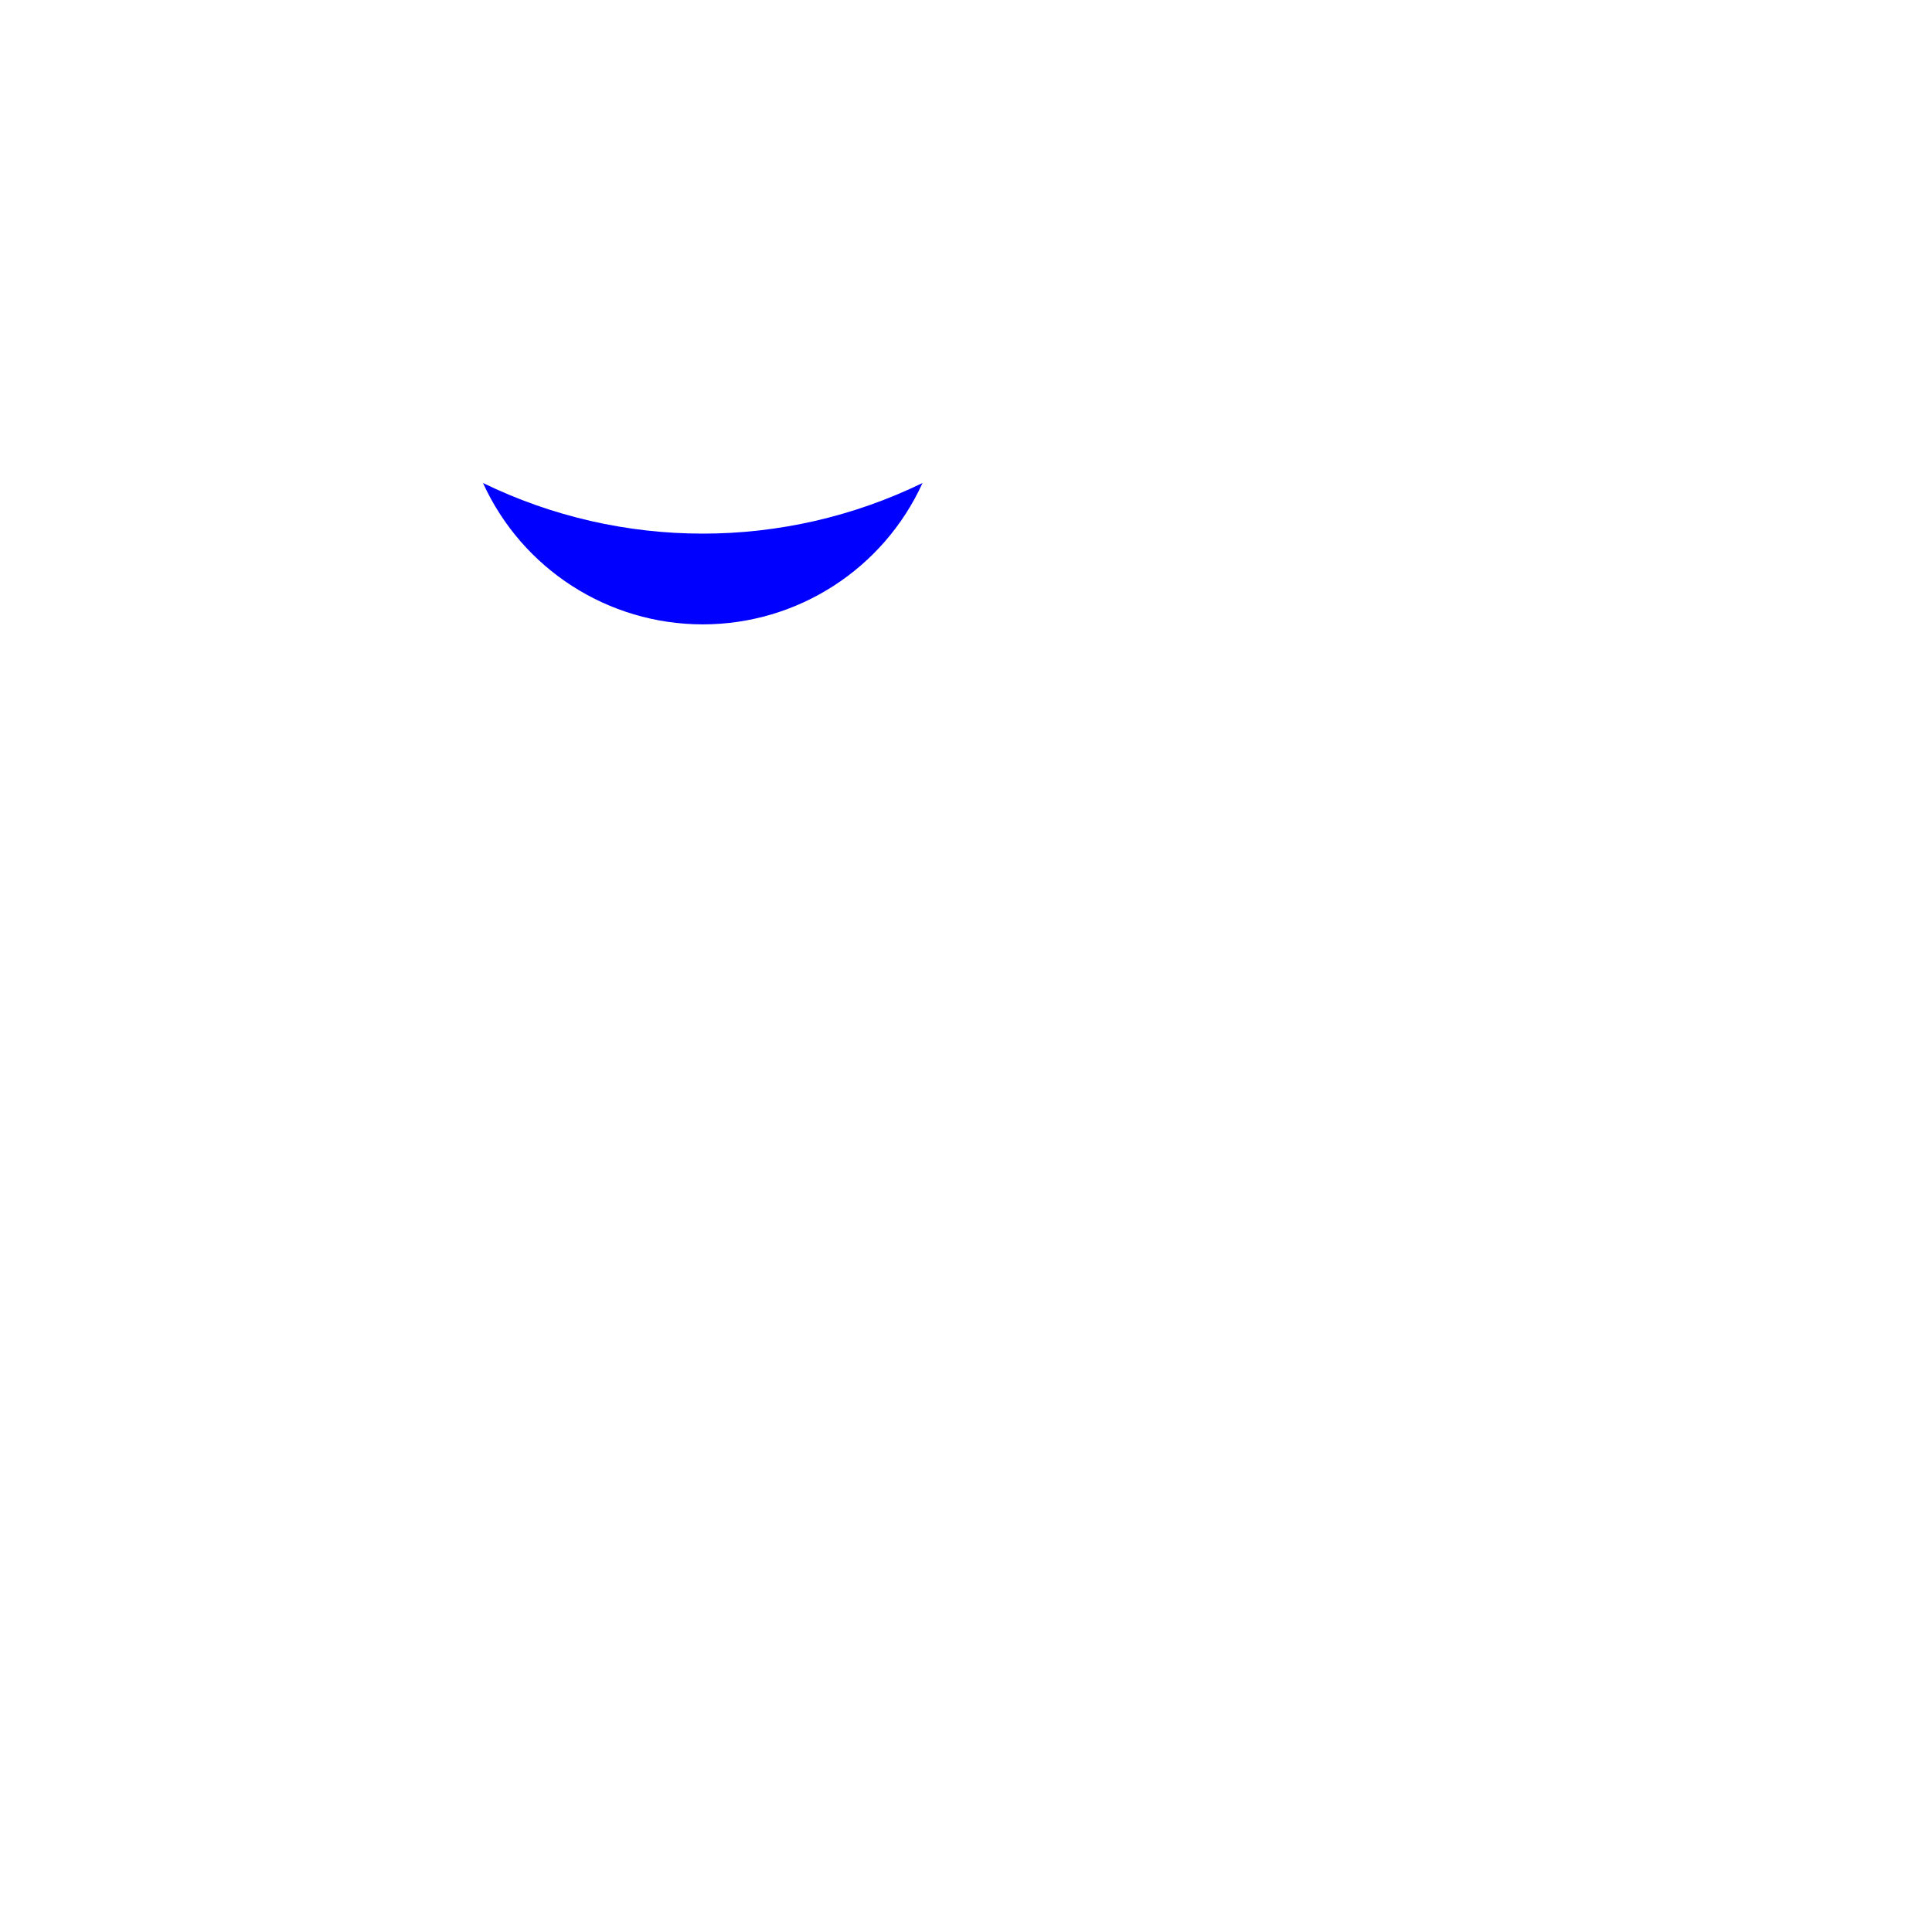
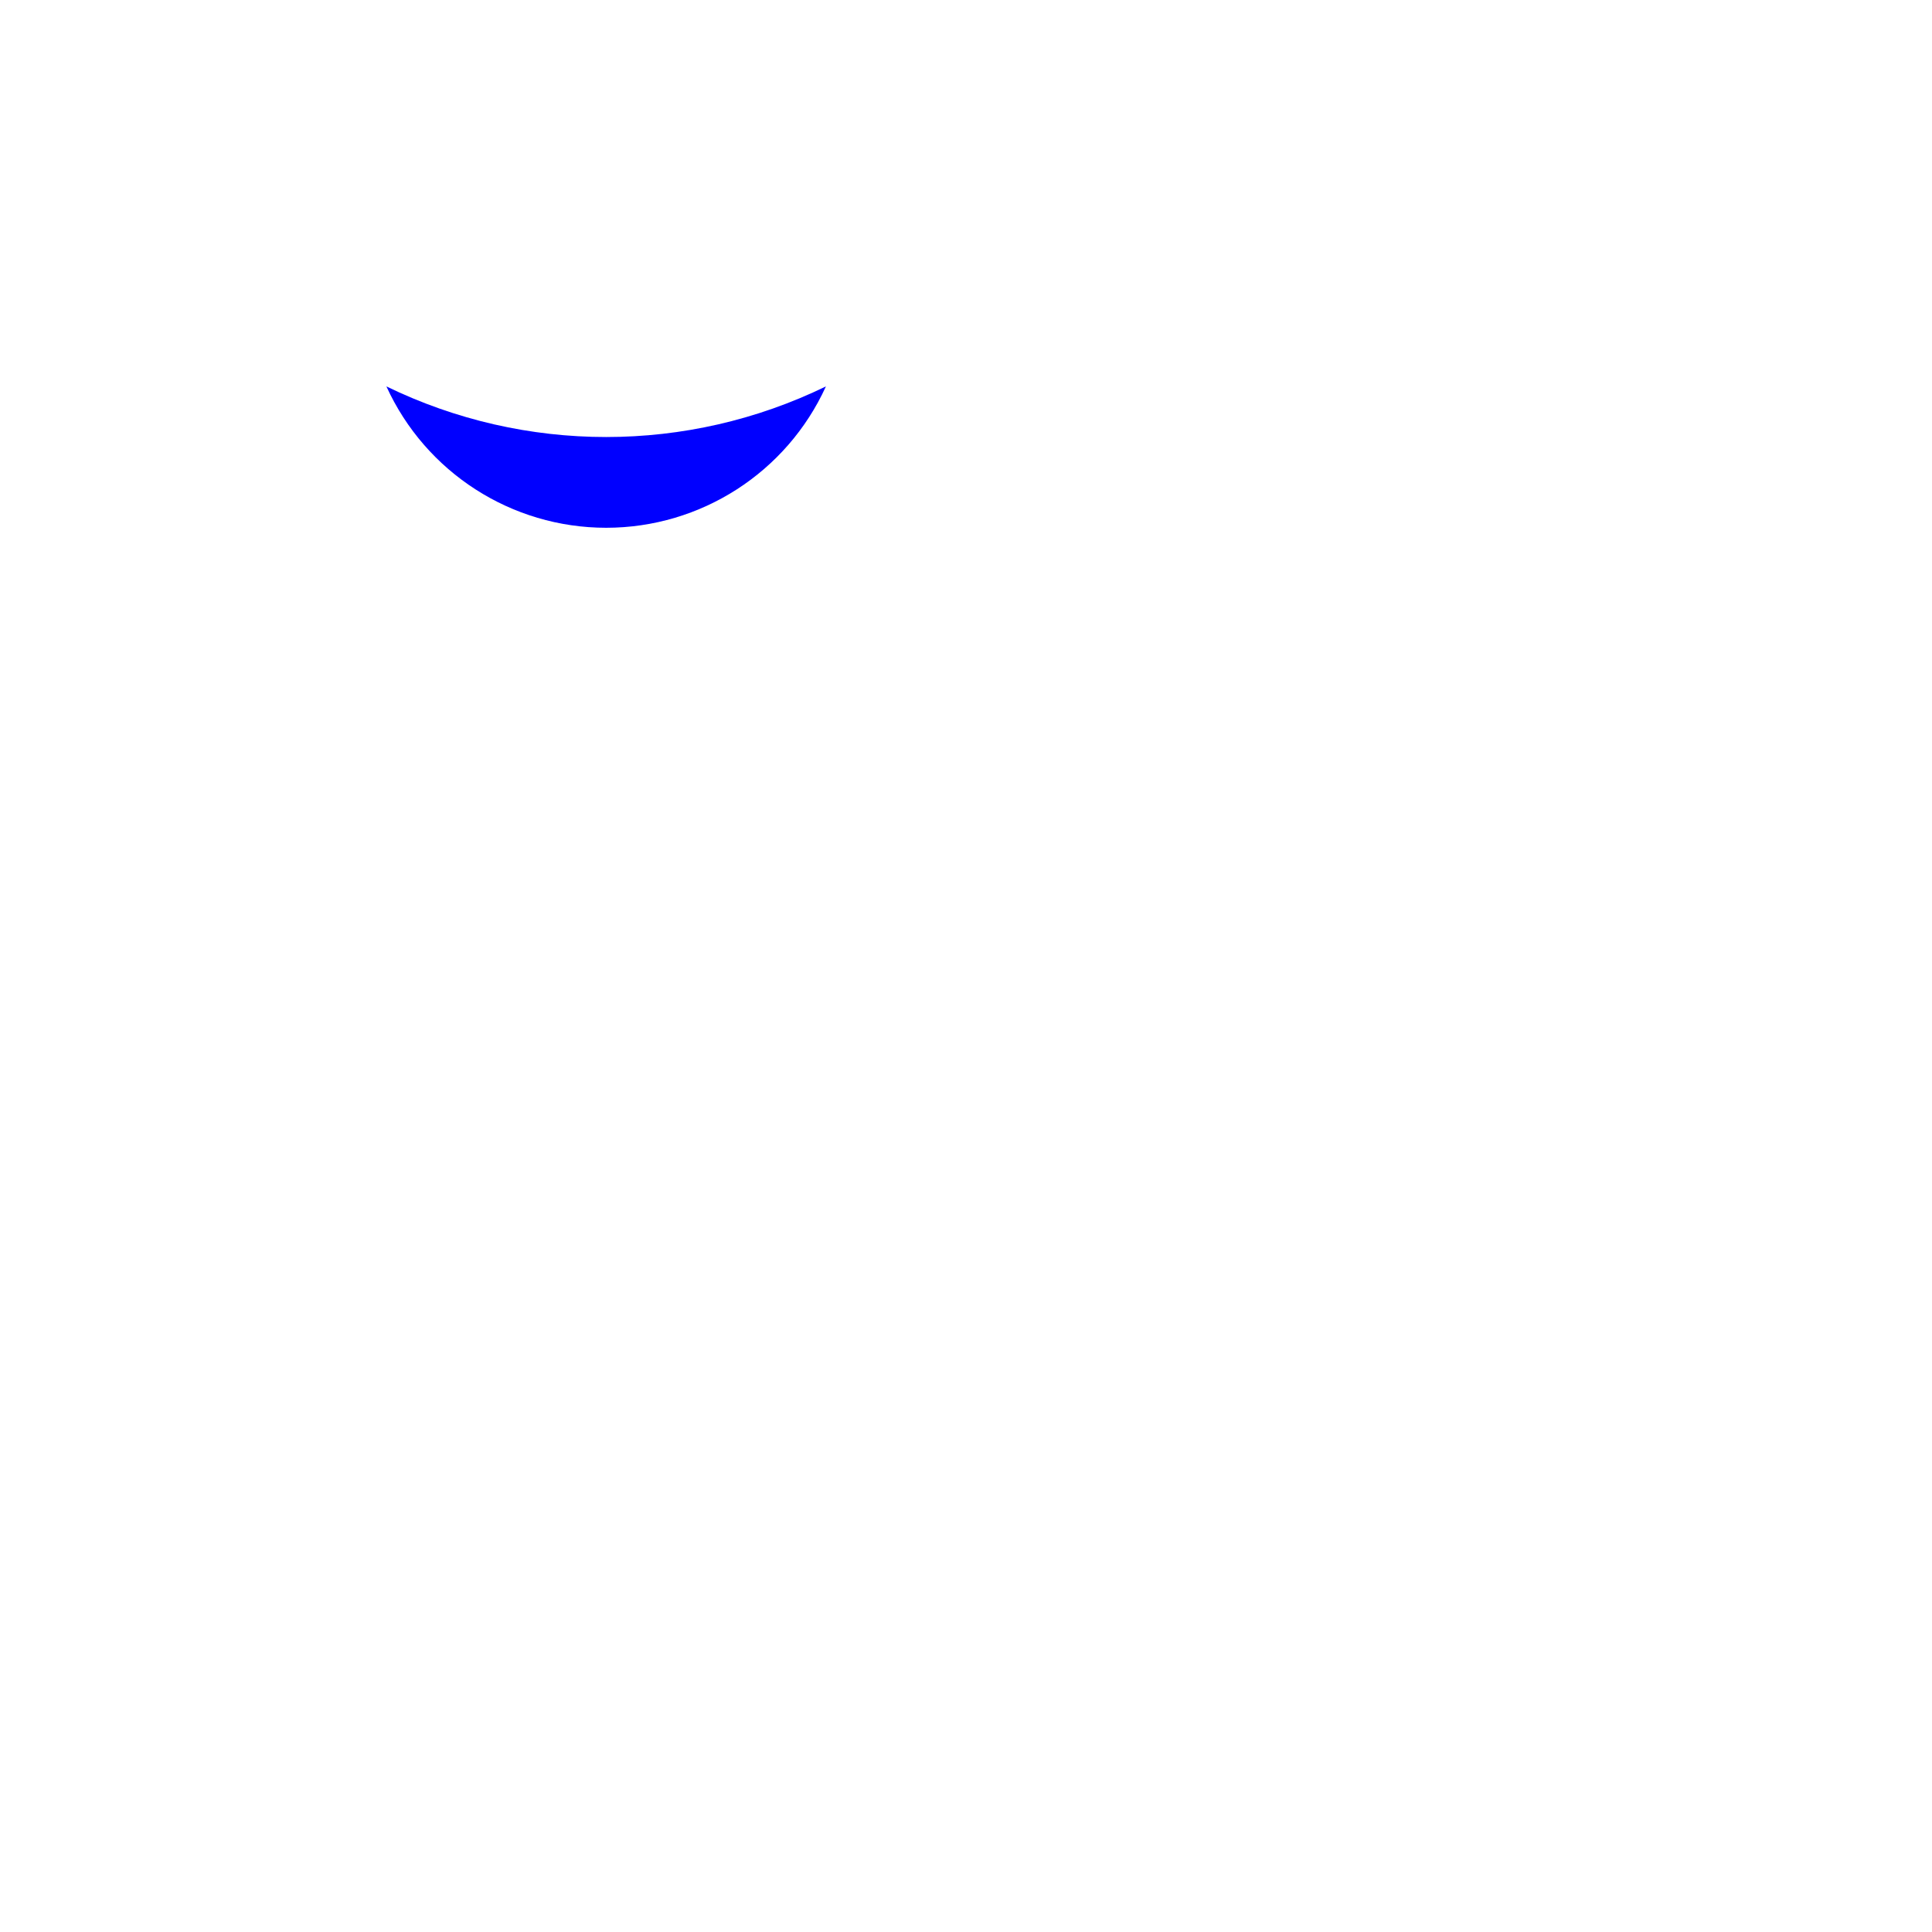
<svg xmlns="http://www.w3.org/2000/svg" width="400" height="400">
-   <path d="M100 100                         A 50 50, 0, 0, 0, 191 100            A 104 104, 0, 0, 1, 100 100 Z" fill="blue" />
-   <path d="M200 200                                       A 50 50, 0, 0, 0, 391 300                                 A 104 104, 0, 0, 1, 300 300 Z" fill="green" />
+   <path d="M80 80                         A 50 50, 0, 0, 0, 171 80            A 104 104, 0, 0, 1, 80 80 Z" fill="blue" />
+   <path d="M200 200                                       A 50 50, 0, 0, 0, 291 200                                 A 104 104, 0, 0, 1, 200 200 Z" fill="green" />
</svg>
